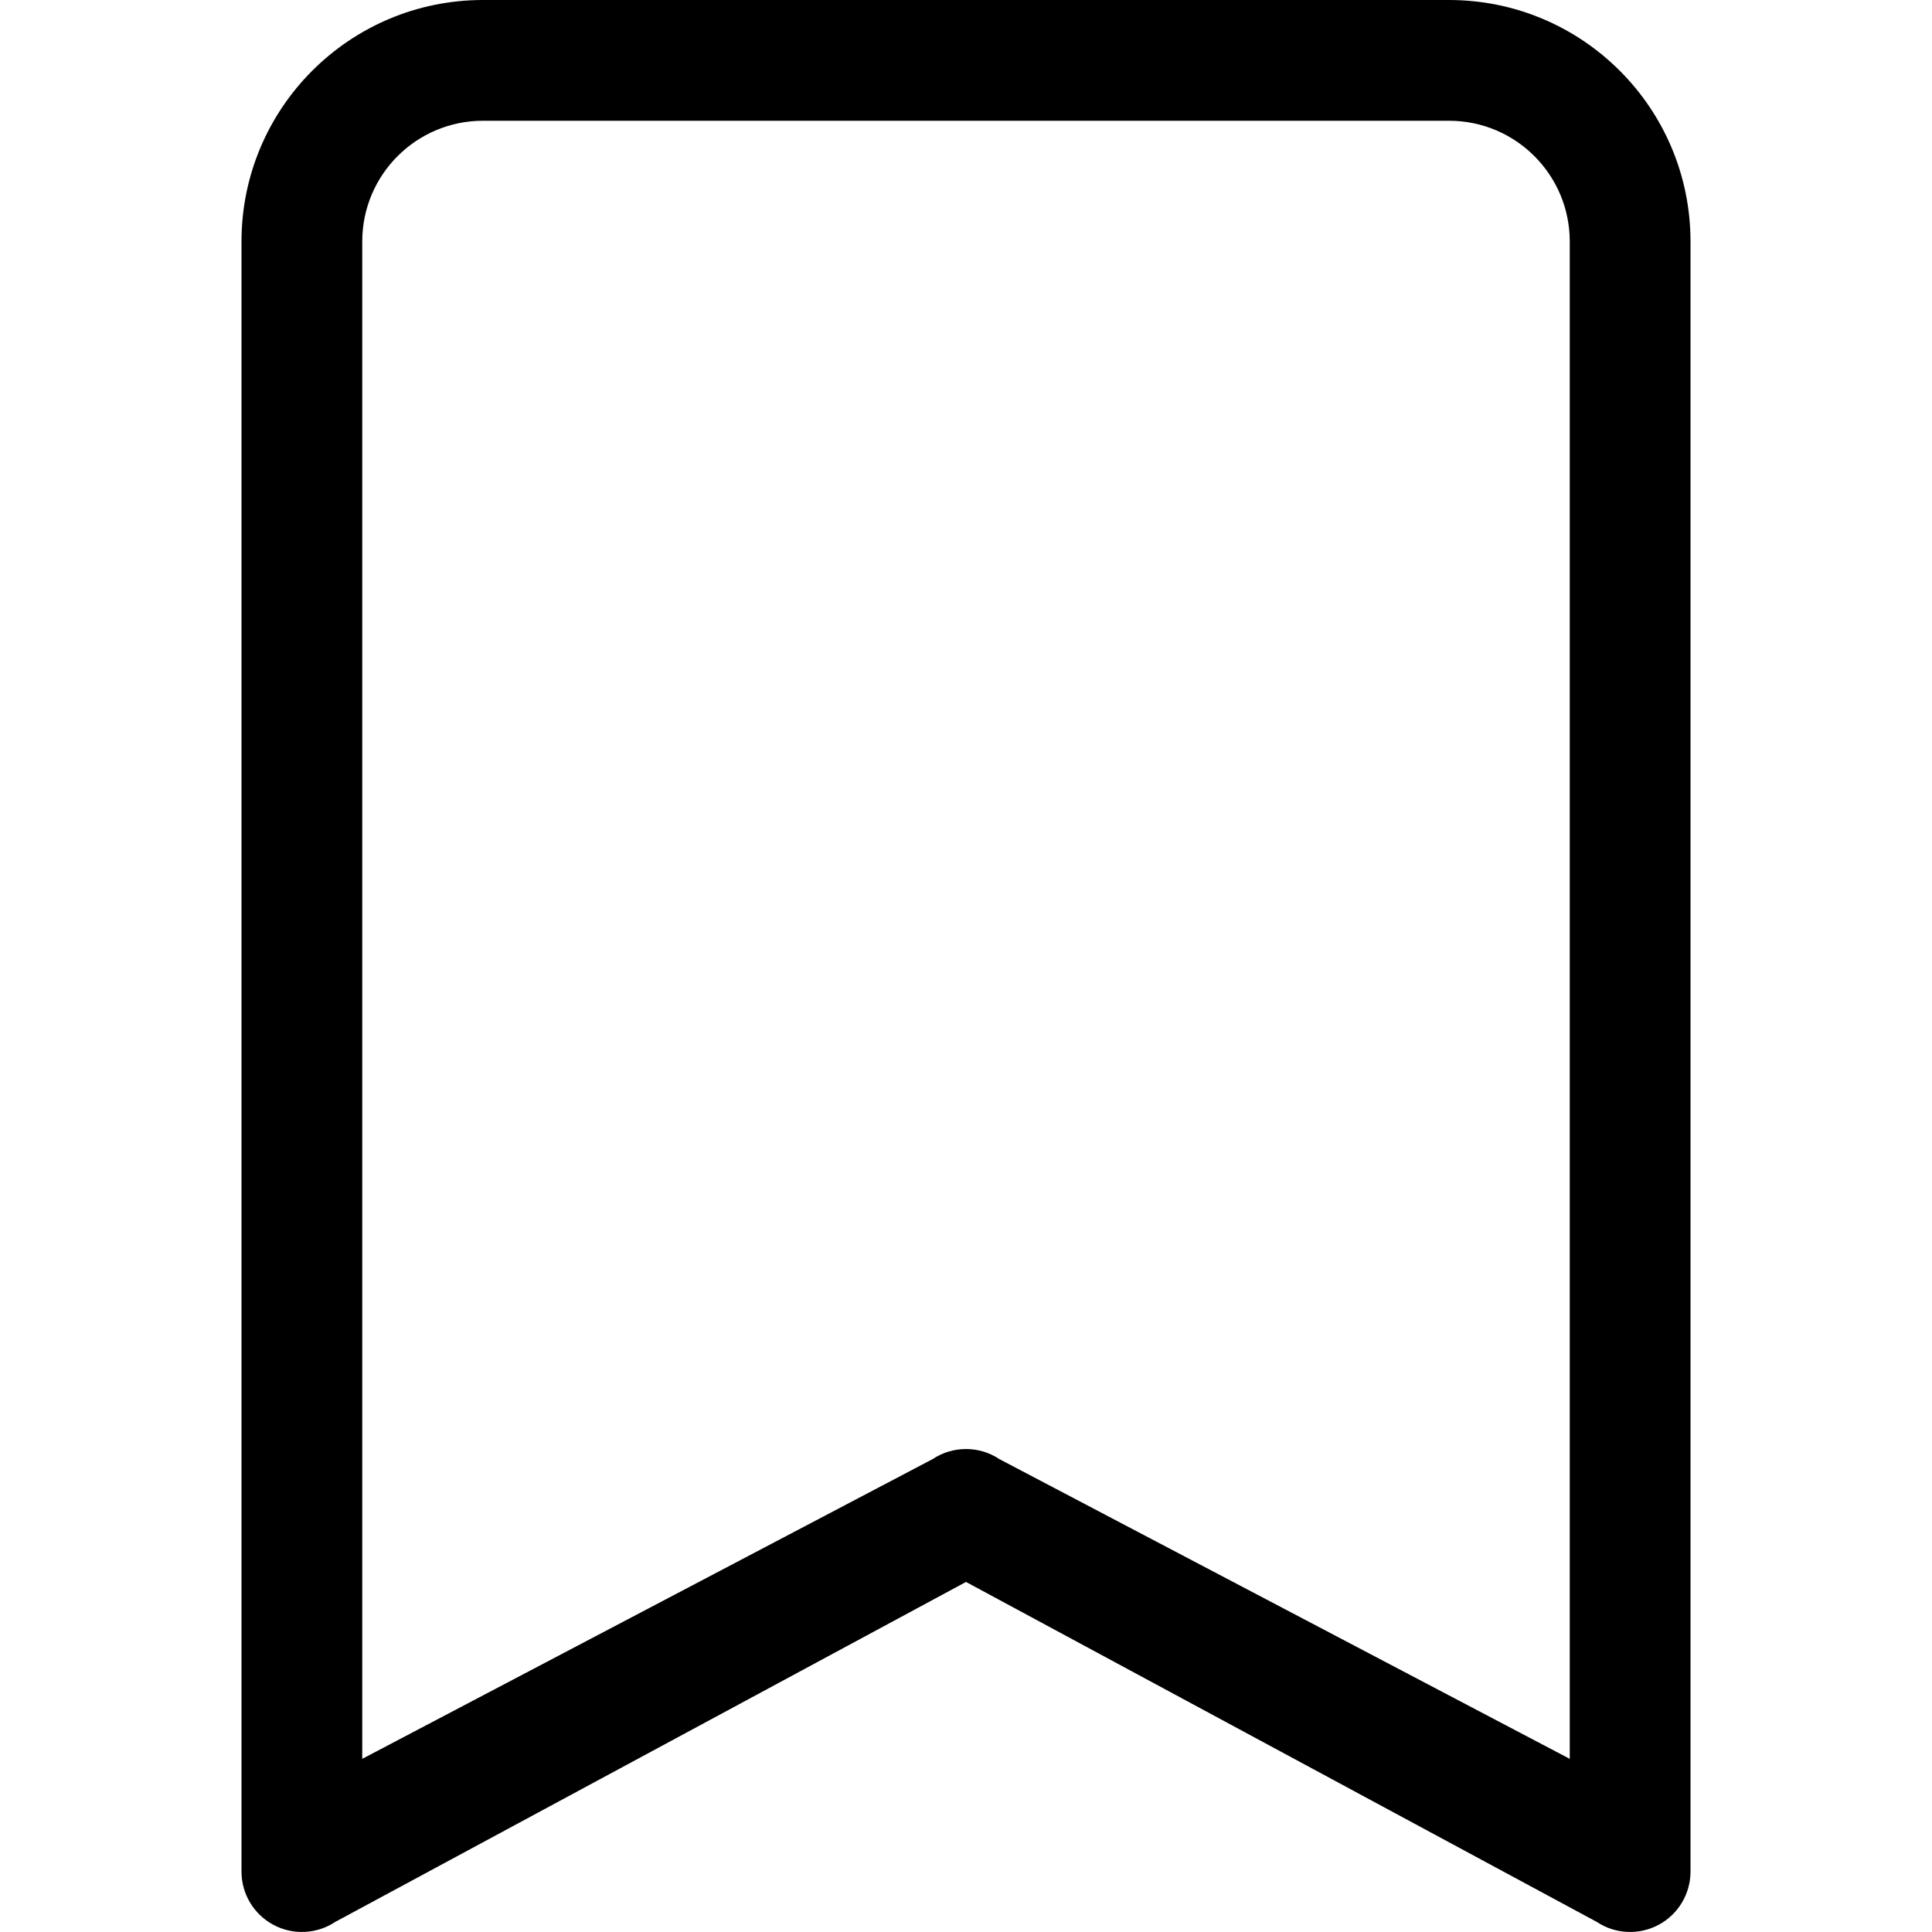
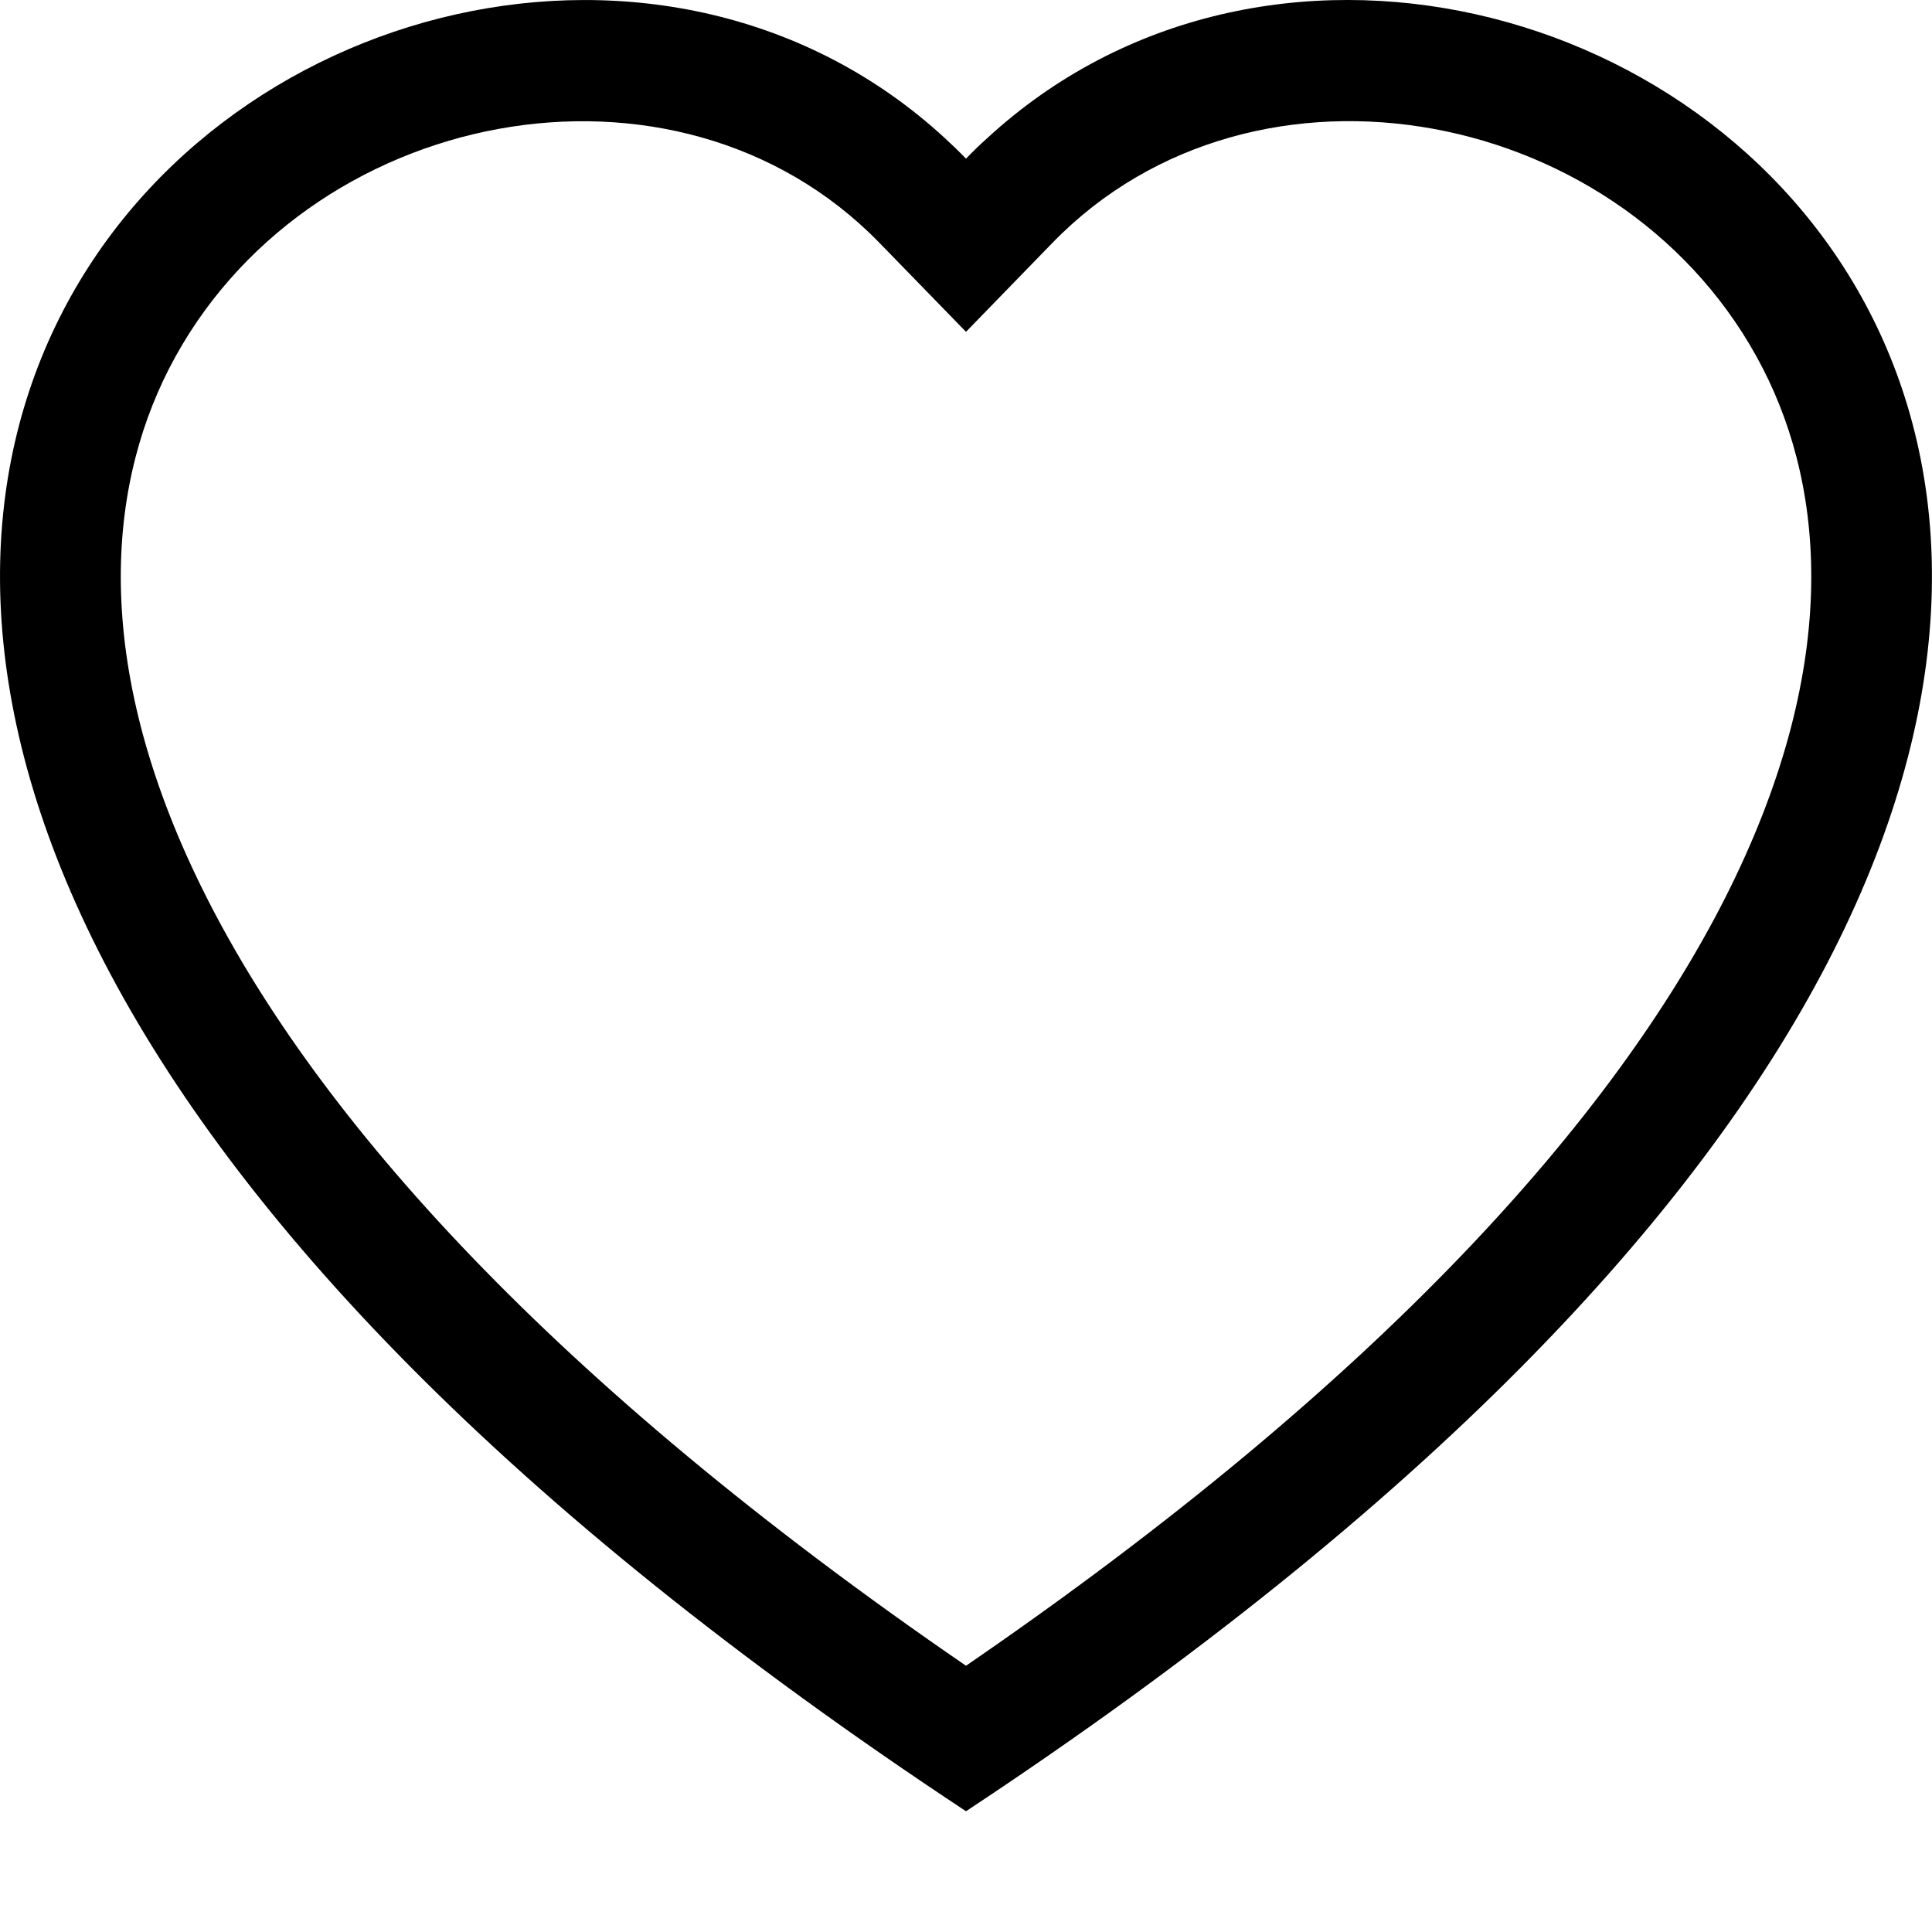
- <svg xmlns="http://www.w3.org/2000/svg" width="16" height="16" fill="currentColor" class="bi bi-bookmark" viewBox="0 0 16 16">
-   <path d="M2 2a2 2 0 0 1 2-2h8a2 2 0 0 1 2 2v13.5a.5.5 0 0 1-.777.416L8 13.101l-5.223 2.815A.5.5 0 0 1 2 15.5V2zm2-1a1 1 0 0 0-1 1v12.566l4.723-2.482a.5.5 0 0 1 .554 0L13 14.566V2a1 1 0 0 0-1-1H4z" />
+ <svg xmlns="http://www.w3.org/2000/svg" width="16" height="16" fill="currentColor" class="bi bi-heart" viewBox="0 0 16 16">
+   <path d="m8 2.748-.717-.737C5.6.281 2.514.878 1.4 3.053c-.523 1.023-.641 2.5.314 4.385.92 1.815 2.834 3.989 6.286 6.357 3.452-2.368 5.365-4.542 6.286-6.357.955-1.886.838-3.362.314-4.385C13.486.878 10.4.28 8.717 2.01L8 2.748zM8 15C-7.333 4.868 3.279-3.04 7.824 1.143c.06.055.119.112.176.171a3.12 3.12 0 0 1 .176-.17C12.72-3.042 23.333 4.867 8 15z" />
</svg>
